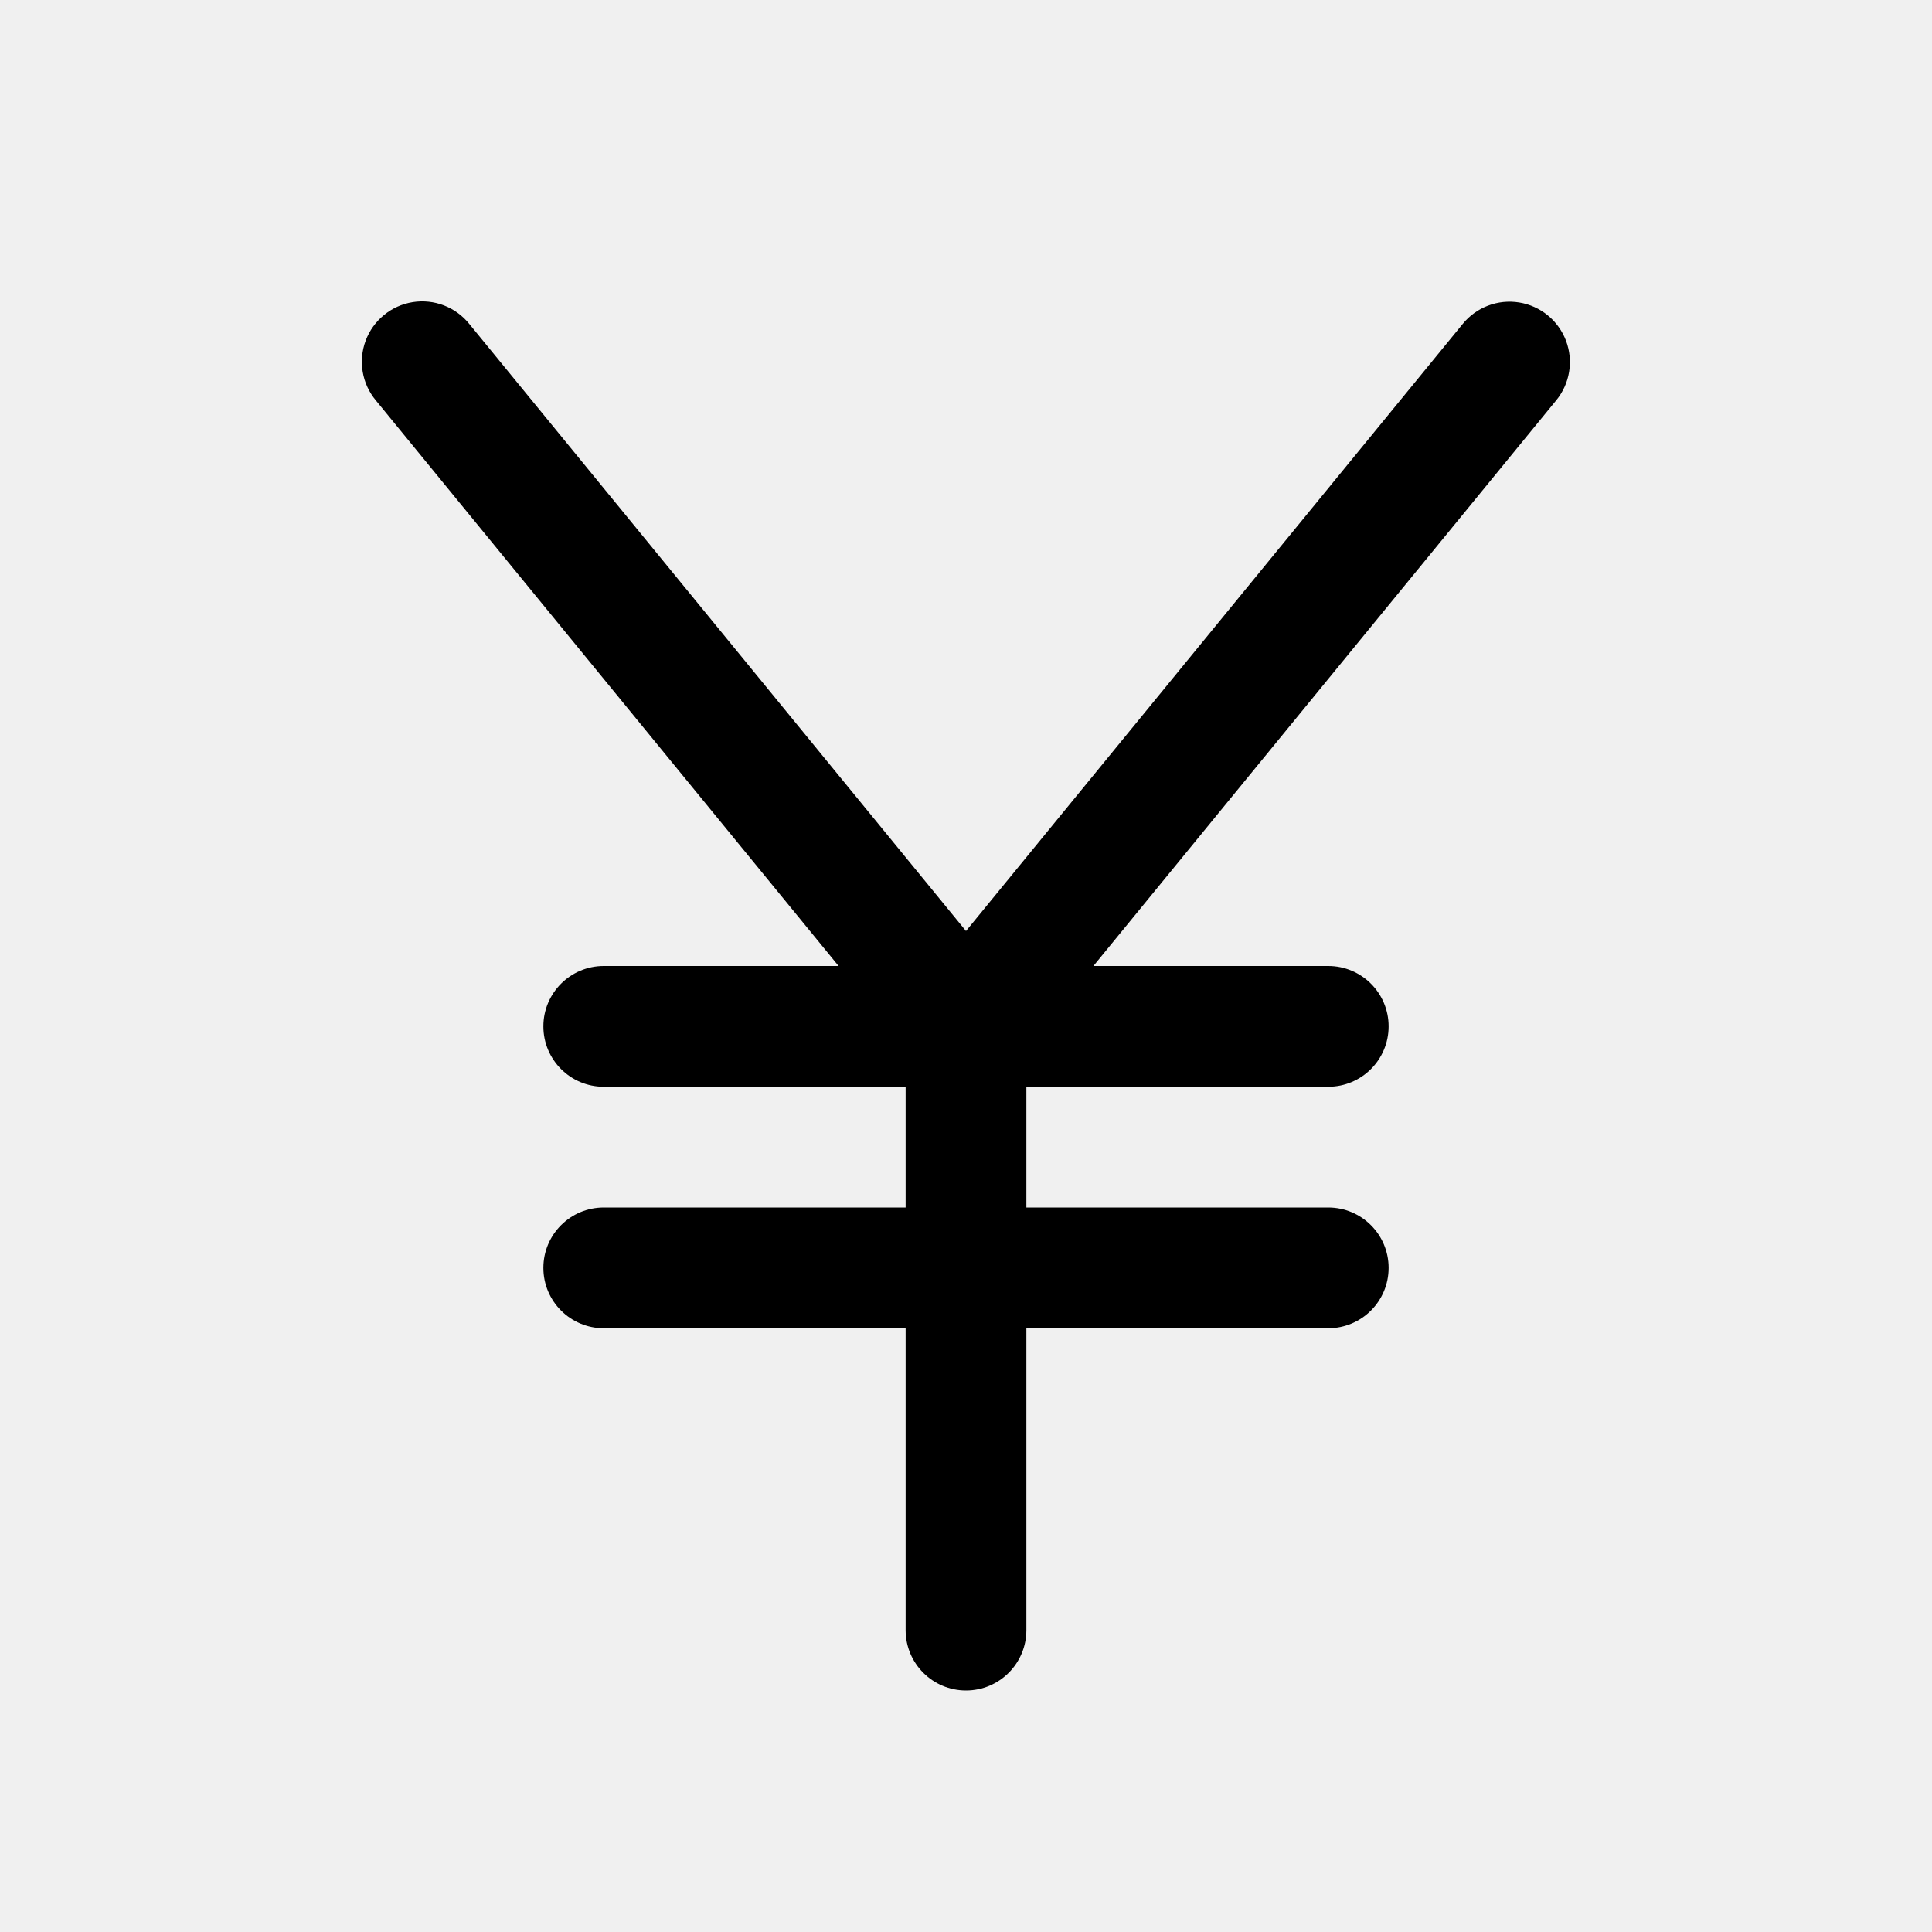
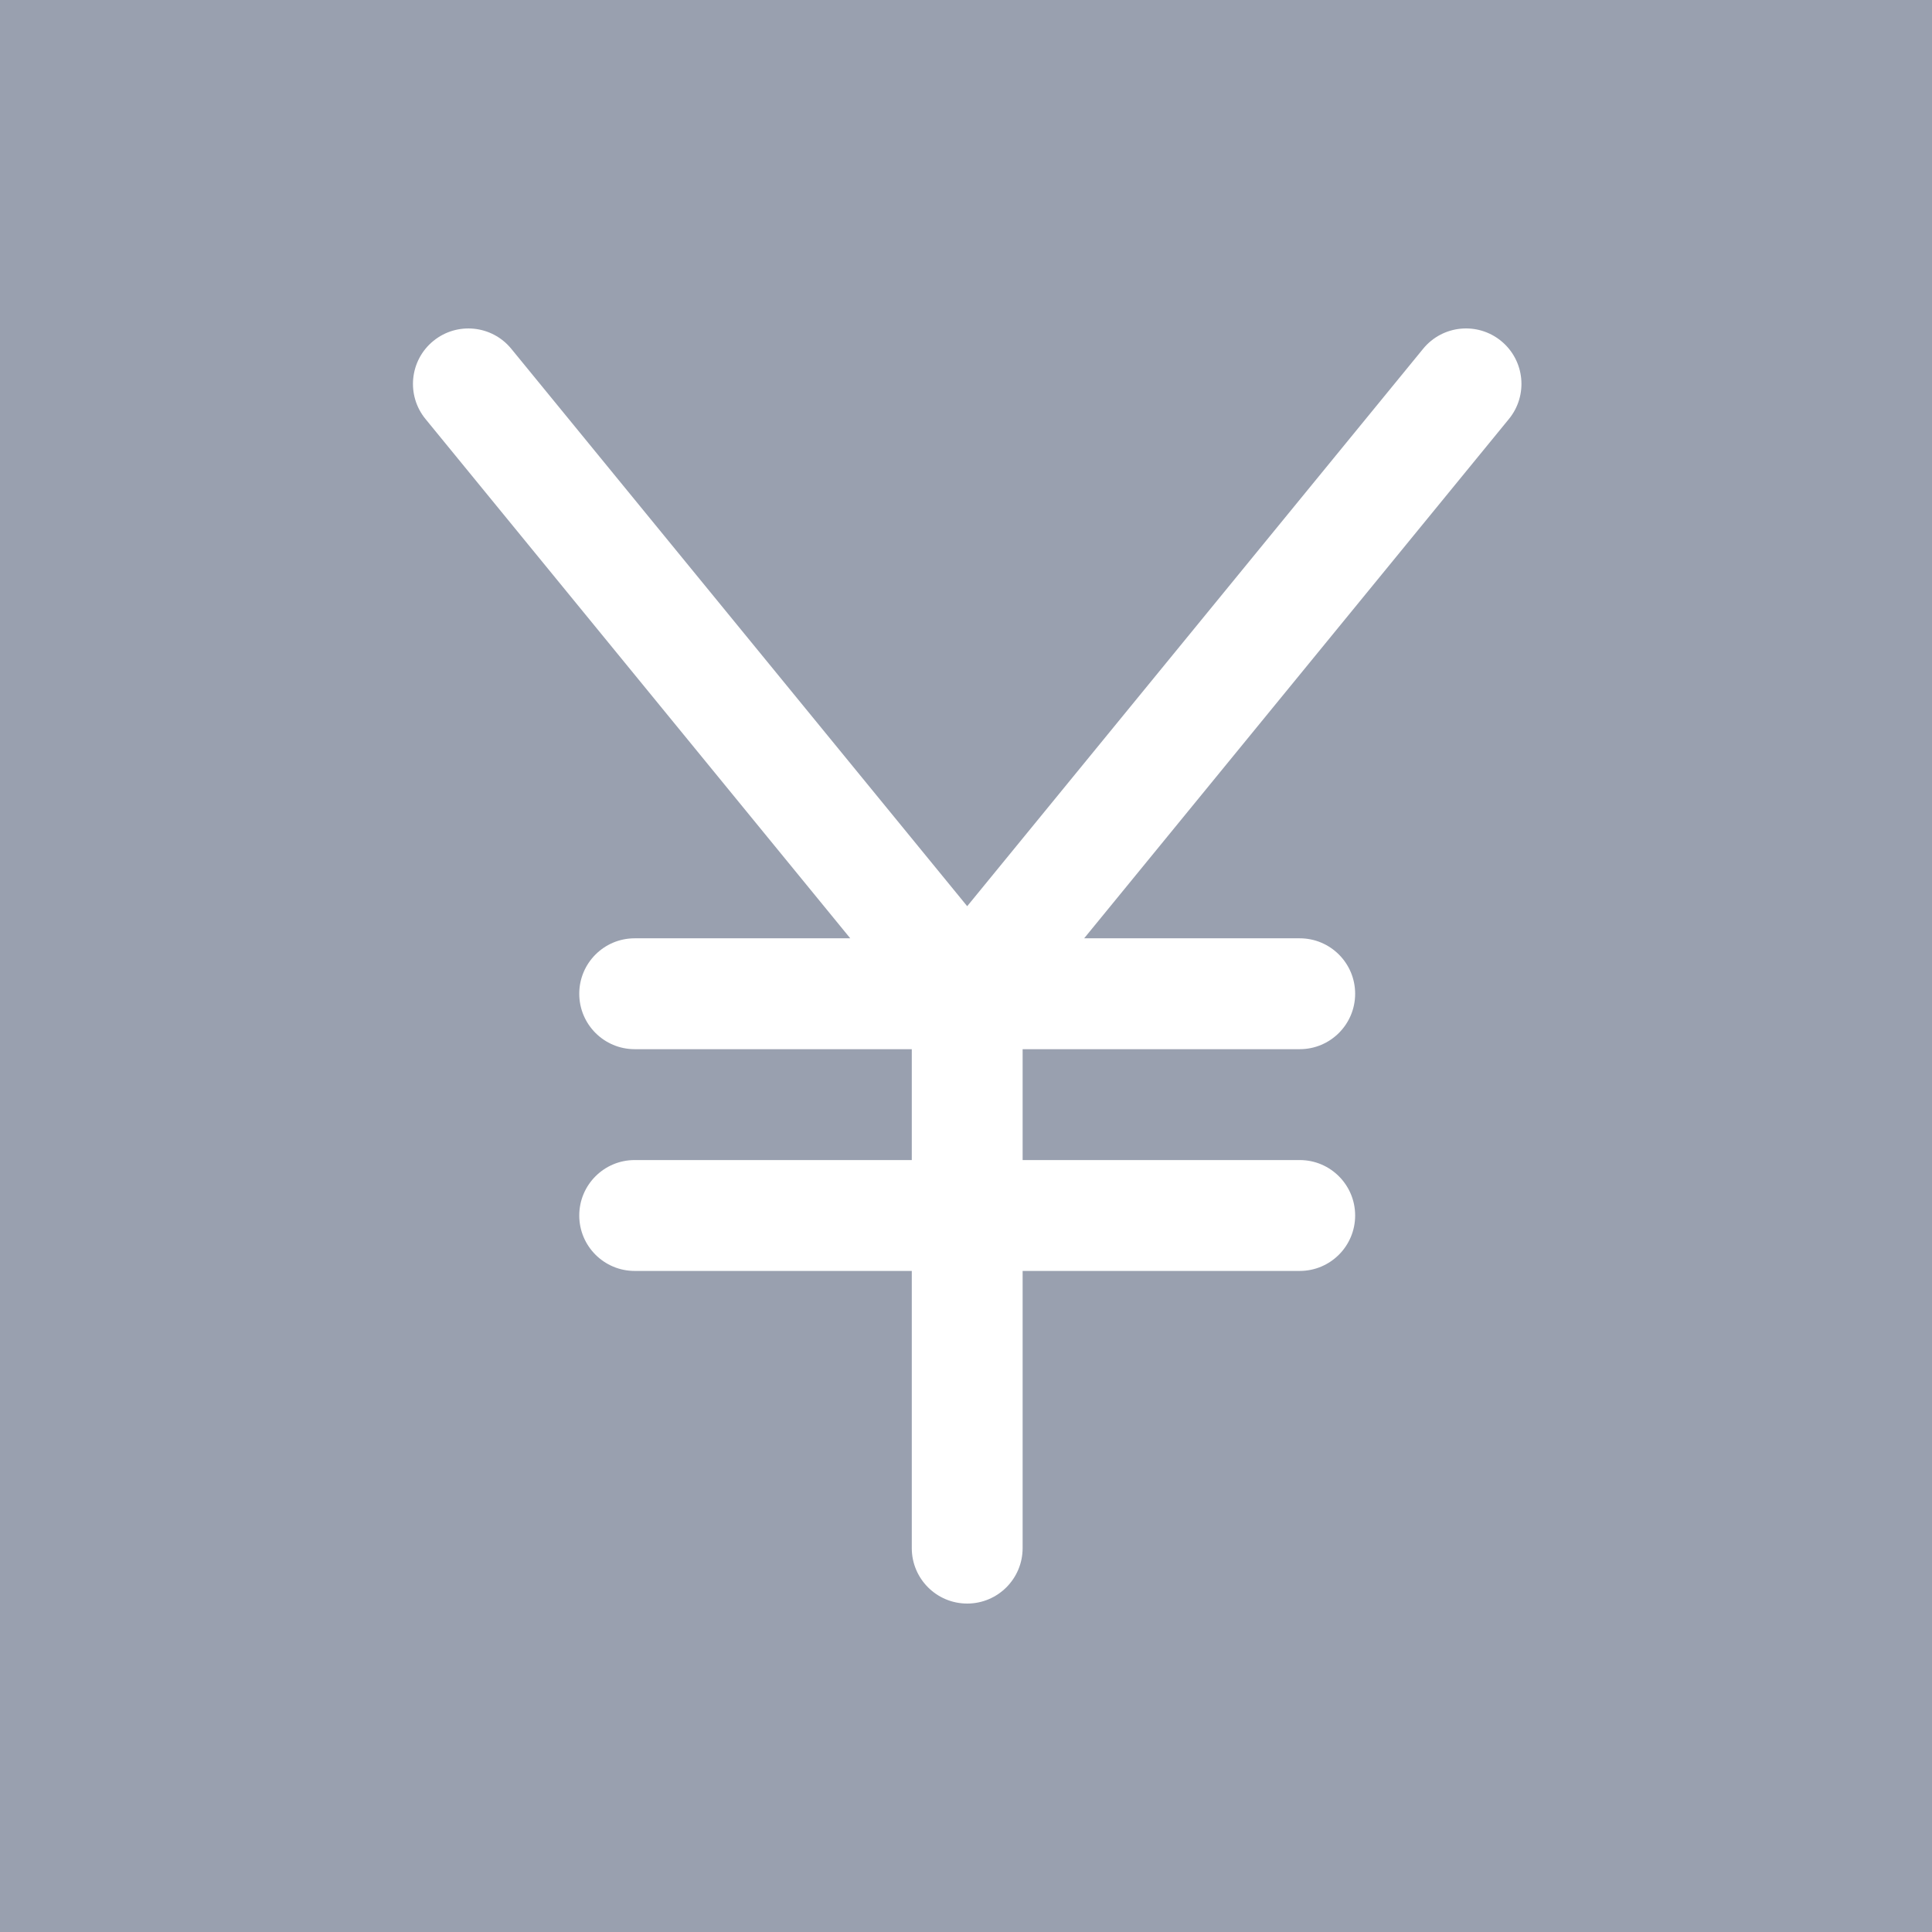
- <svg xmlns="http://www.w3.org/2000/svg" fill="#000000" width="800px" height="800px" viewBox="0 0 256 256" id="Flat">
-   <path d="M206.191,53.066,144.882,128H176a8,8,0,0,1,0,16H136v16h40a8,8,0,0,1,0,16H136v40a8,8,0,0,1-16,0V176H80a8,8,0,0,1,0-16h40V144H80a8,8,0,0,1,0-16h31.118L49.809,53.066A8,8,0,1,1,62.191,42.934L128,123.367l65.809-80.433a8,8,0,1,1,12.383,10.132Z" />
+ <svg xmlns="http://www.w3.org/2000/svg" fill="none" version="1.1" width="800" height="800" viewBox="0 0 800 800">
+   <defs>
+     <clipPath id="master_svg0_39_08245">
+       <rect x="0" y="0" width="800" height="800" rx="0" />
+     </clipPath>
+   </defs>
+   <g clip-path="url(#master_svg0_39_08245)">
+     <rect x="0" y="0" width="800" height="800" rx="0" fill="#99A0AF" fill-opacity="1" />
+     <g>
+       <path d="M624.795,173.513L448.924,388.532L538.189,388.532C550.863,388.532,561.137,398.81,561.137,411.488C561.137,424.166,550.863,434.444,538.189,434.444L423.446,434.444L423.446,480.355L538.189,480.355C550.863,480.355,561.137,490.633,561.137,503.311C561.137,515.989,550.863,526.266,538.189,526.266L423.446,526.266L423.446,641.044C423.446,653.722,413.171,664,400.497,664C387.823,664,377.549,653.722,377.549,641.044L377.549,526.266L262.806,526.266C250.132,526.266,239.857,515.989,239.857,503.311C239.857,490.633,250.132,480.355,262.806,480.355L377.549,480.355L377.549,434.444L262.806,434.444C250.132,434.444,239.857,424.166,239.857,411.488C239.857,398.81,250.132,388.532,262.806,388.532L352.07,388.532L176.199,173.513C168.162,163.702,169.603,149.229,179.417,141.196C189.231,133.164,203.698,134.616,211.721,144.44L400.497,375.237L589.274,144.44C597.295,134.611,611.766,133.155,621.583,141.19C631.4,149.225,632.839,163.702,624.795,173.513Z" fill="#FFFFFF" fill-opacity="1" style="mix-blend-mode:passthrough" />
+     </g>
+   </g>
</svg>
